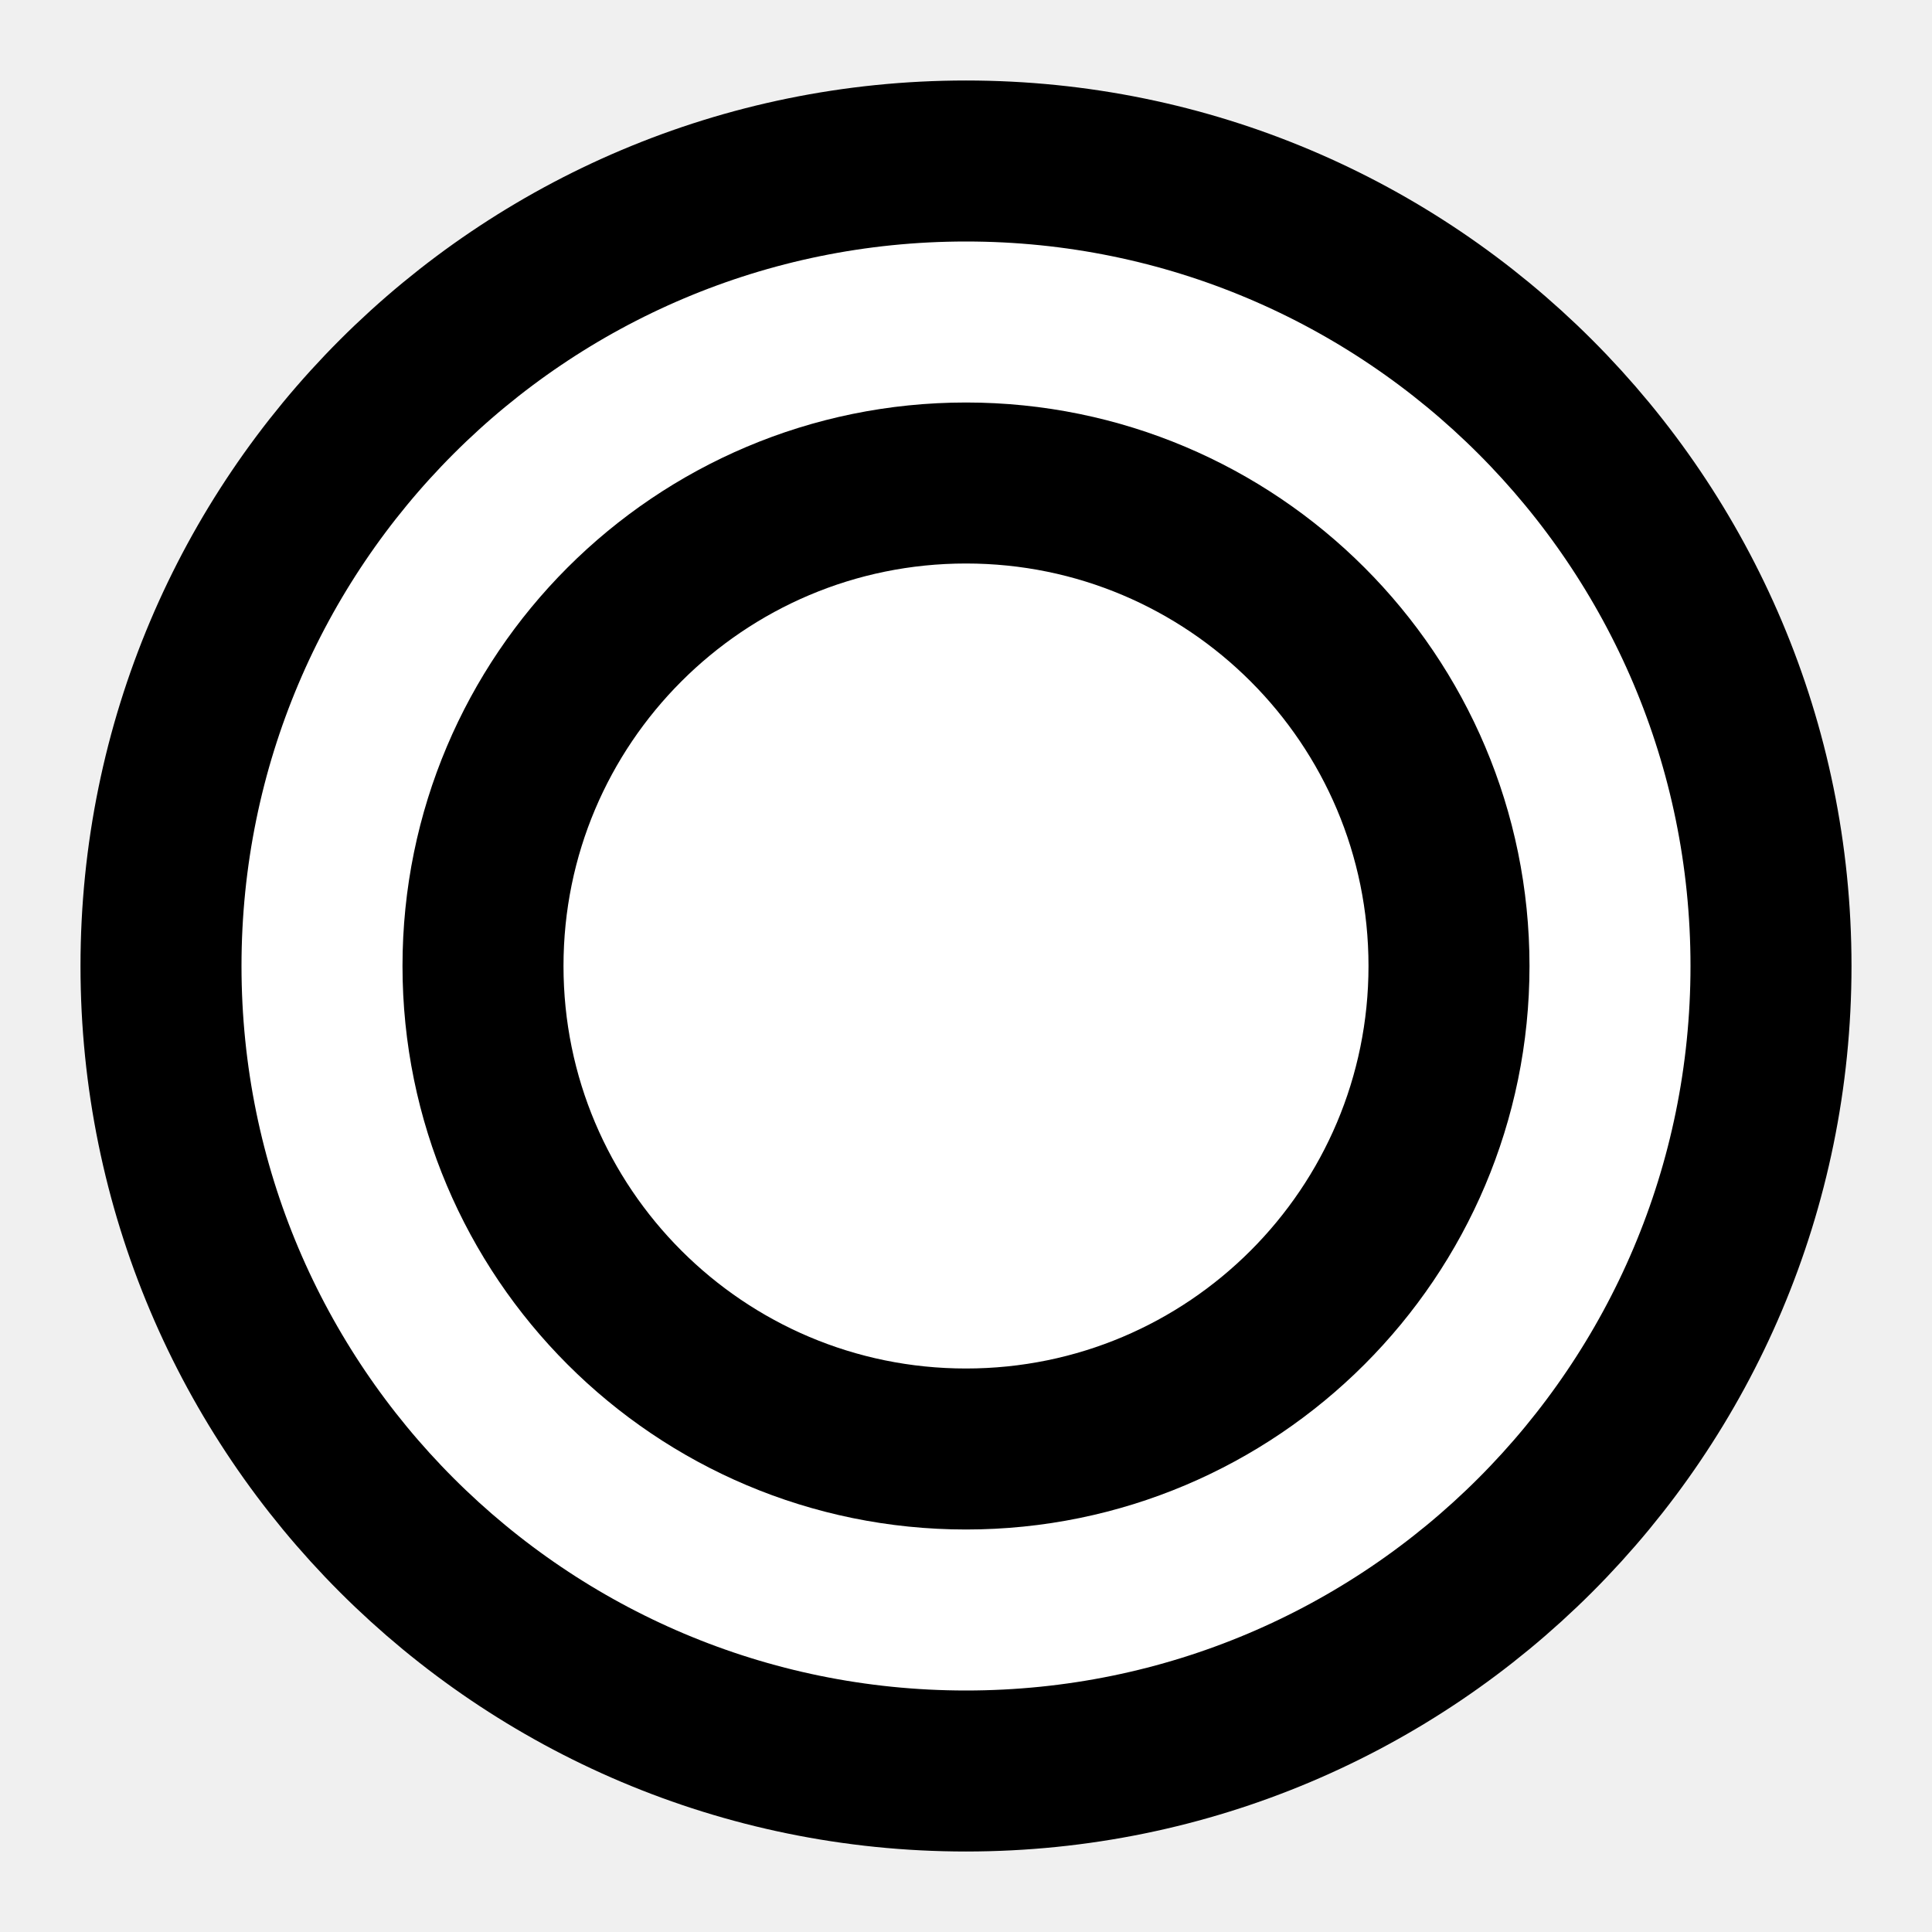
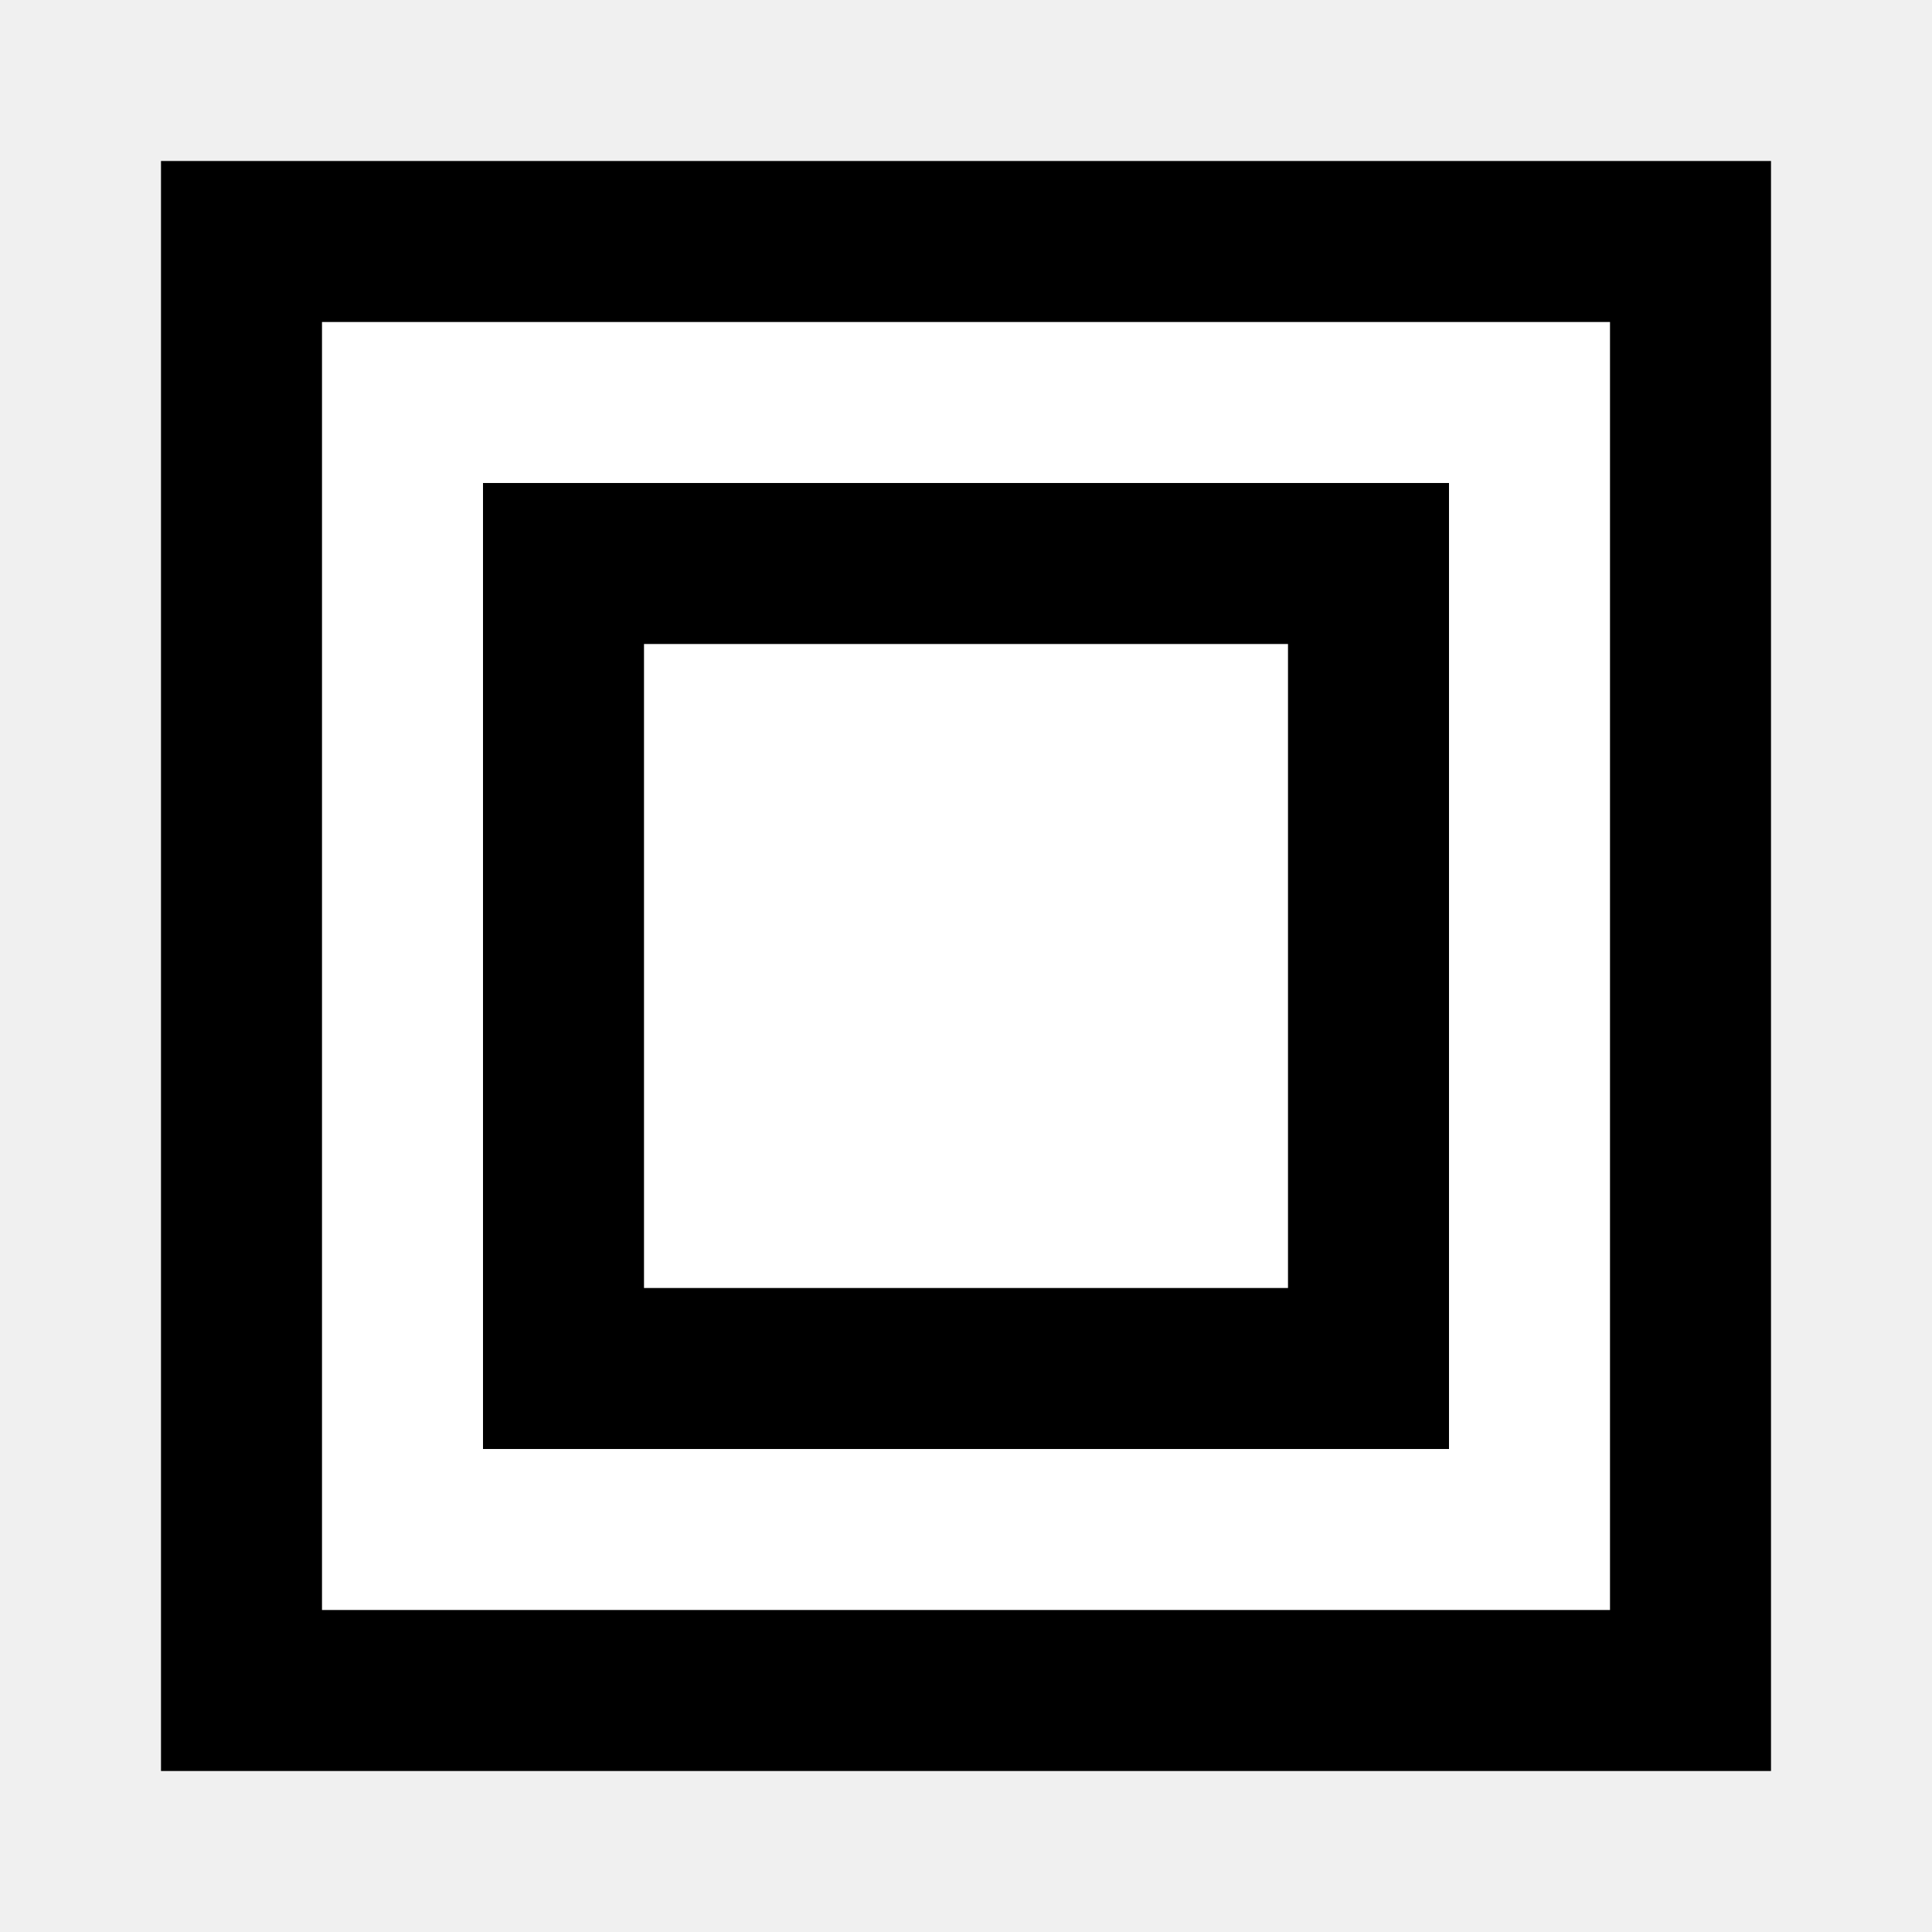
<svg xmlns="http://www.w3.org/2000/svg" viewBox="0 0 48 48" width="48" height="48">
-   <circle cx="24" cy="24" r="20" stroke="black" stroke-width="4" fill="white" />
-   <circle cx="24" cy="24" r="12" stroke="black" stroke-width="4" fill="white" />
+   <rect x="6" y="6" width="36" height="36" stroke="black" stroke-width="4" fill="white" />
+   <rect x="14" y="14" width="20" height="20" stroke="black" stroke-width="4" fill="white" />
</svg>
